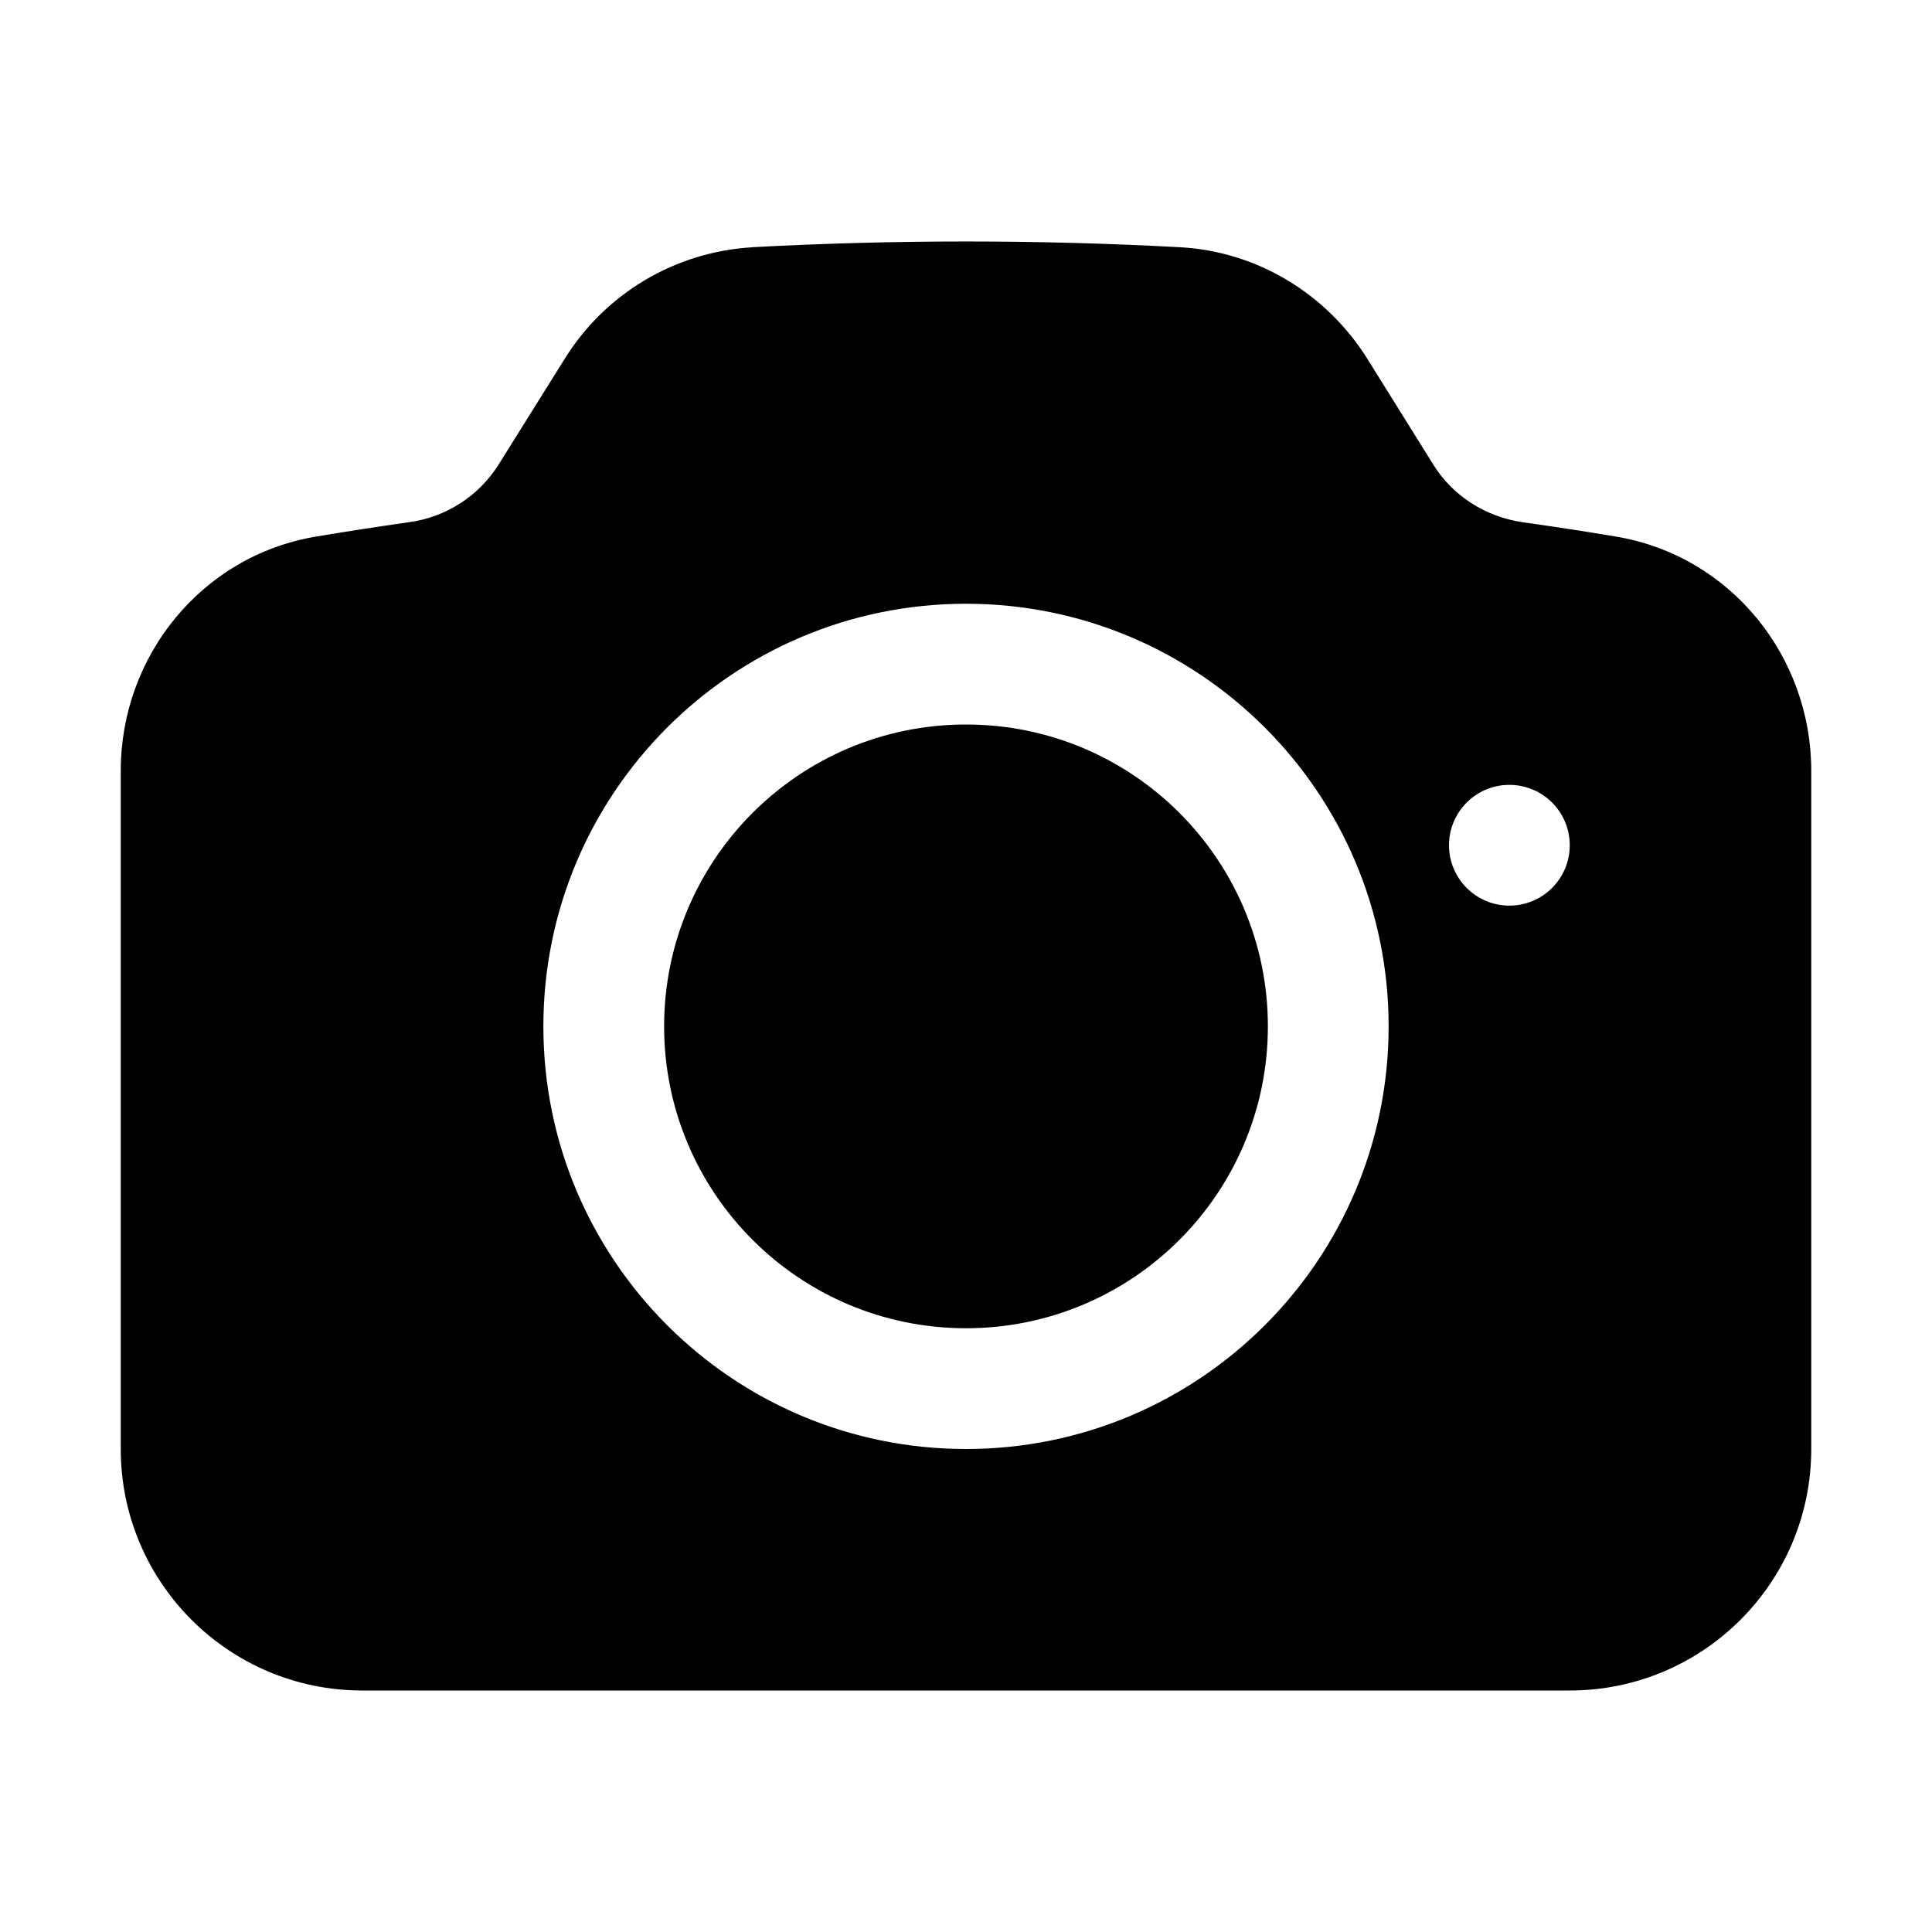
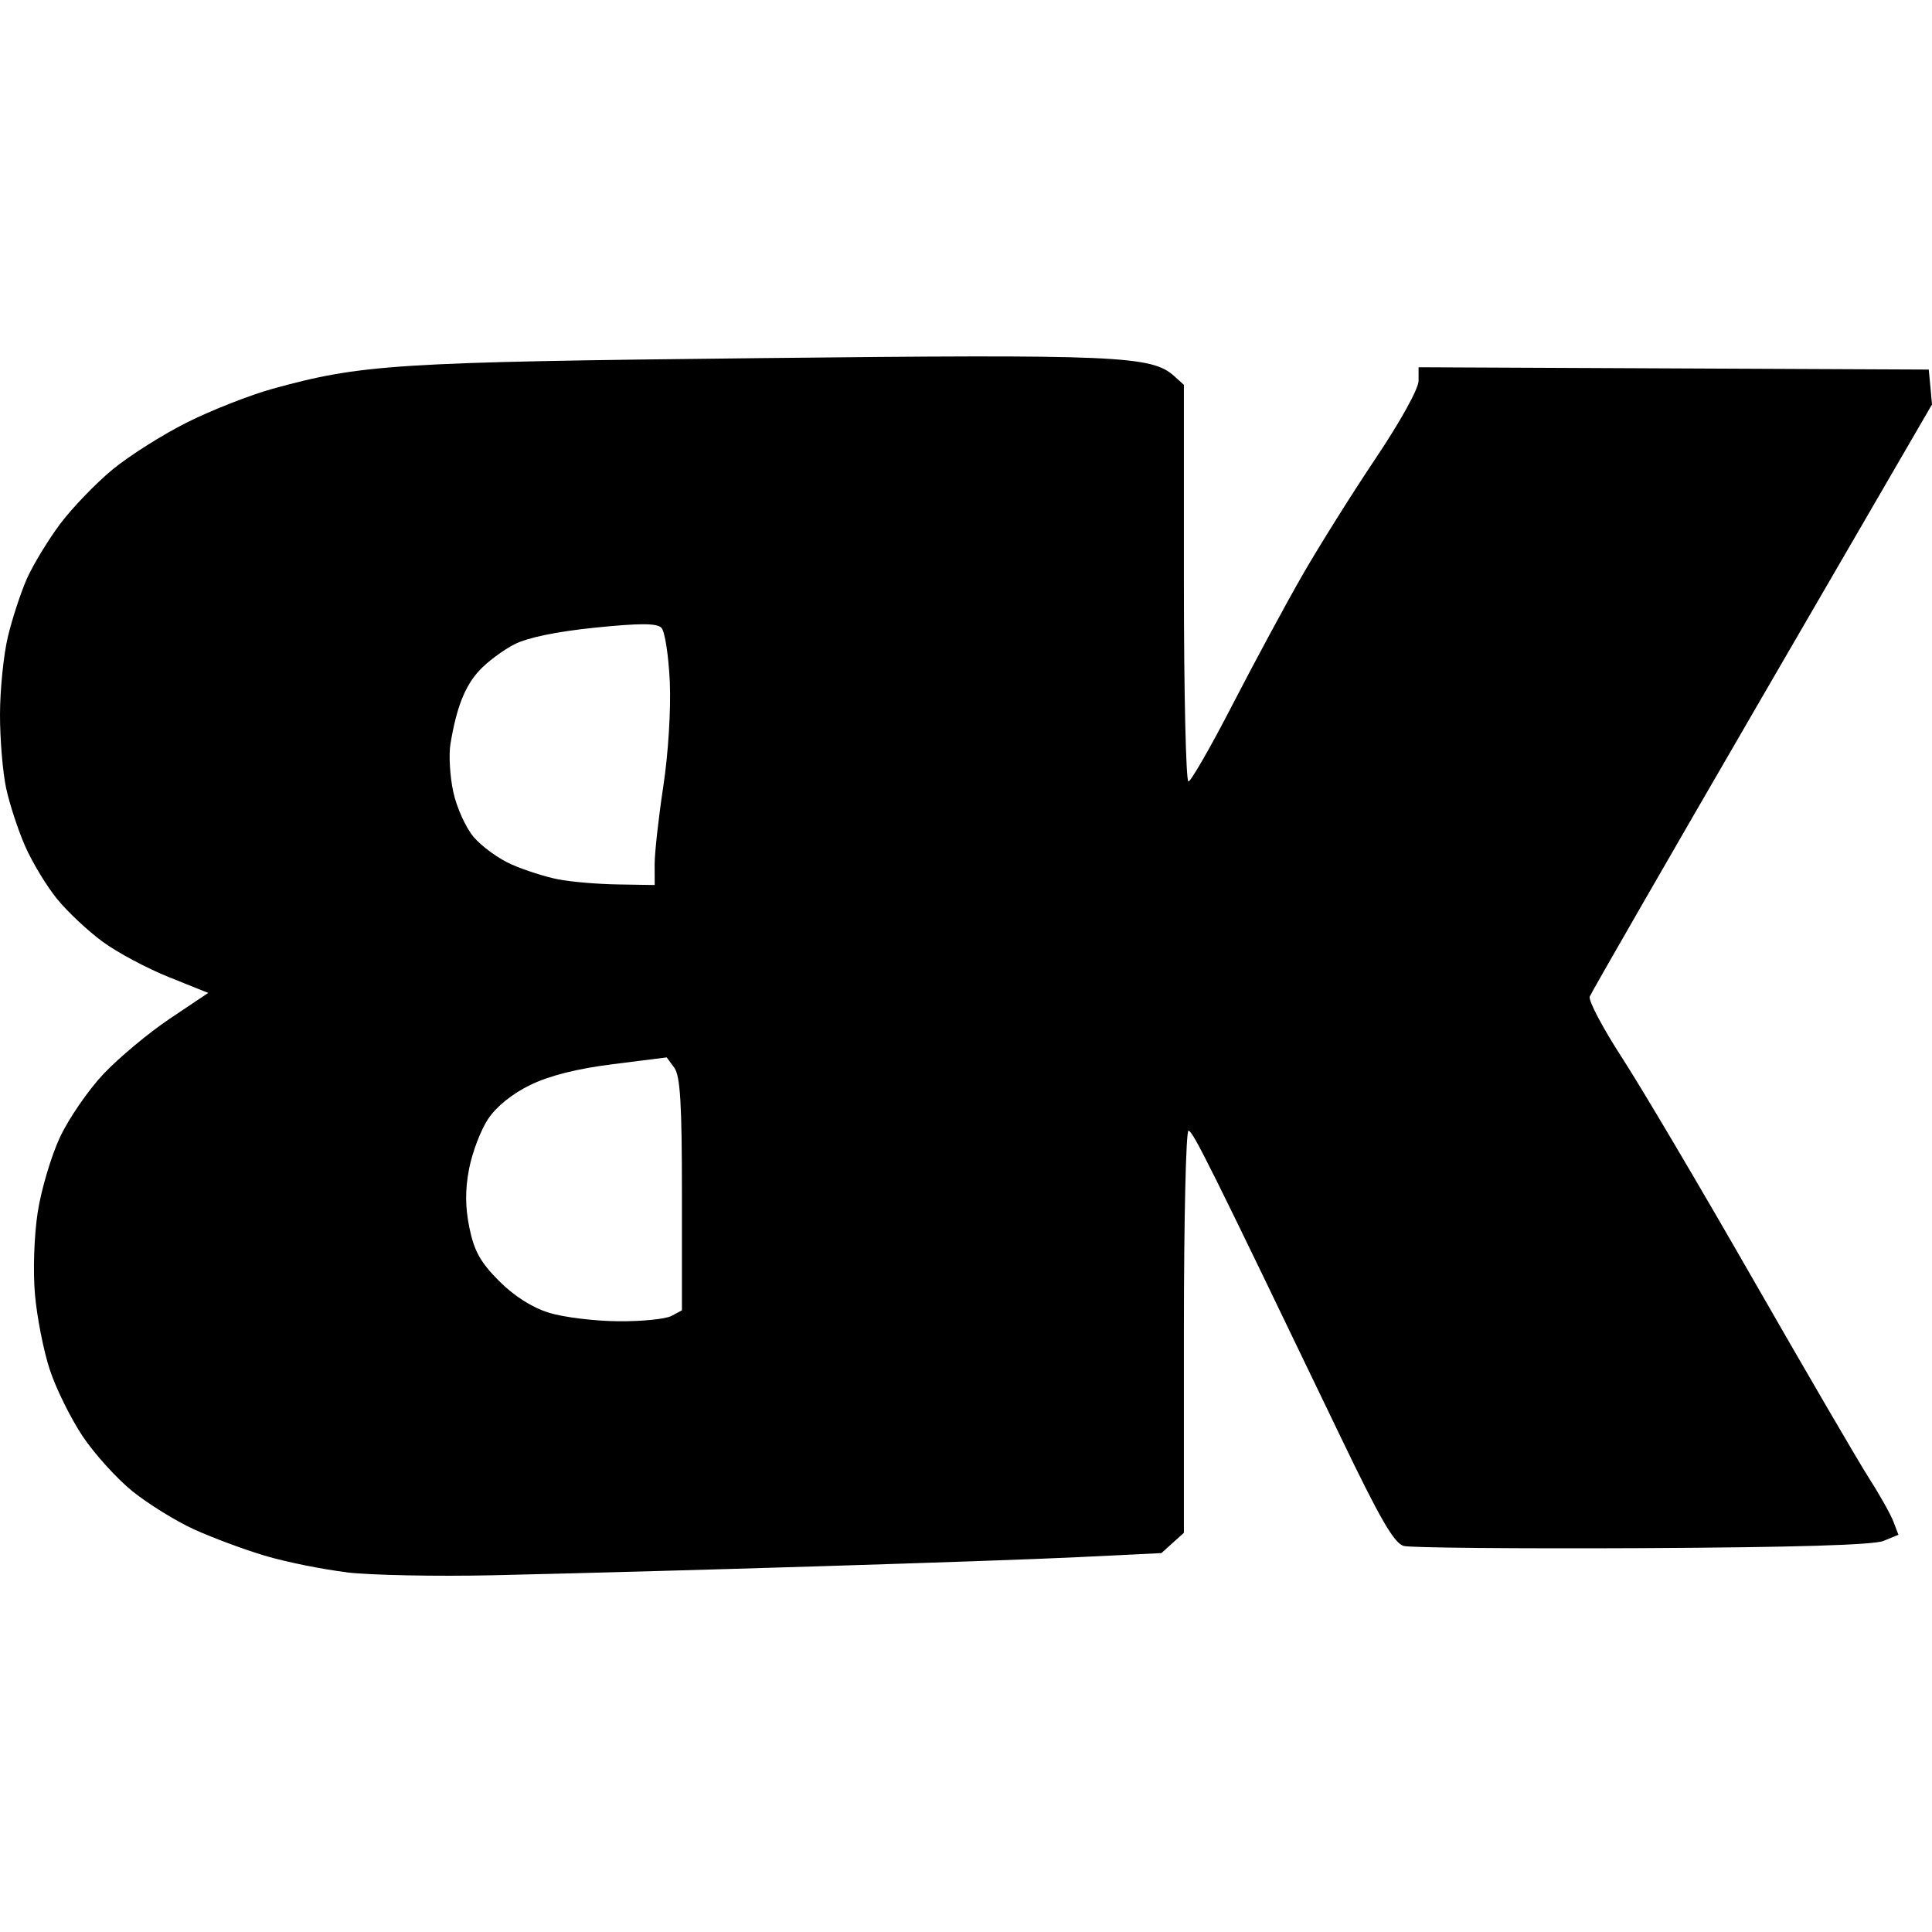
- <svg xmlns="http://www.w3.org/2000/svg" version="1.1" width="24" height="24">
-   <svg viewBox="0 0 24 24" fill="currentColor" class="w-6 h-6">
-     <path d="M12 9a3.75 3.75 0 100 7.5A3.75 3.75 0 0012 9z" />
-     <path fill-rule="evenodd" d="M9.344 3.071a49.52 49.52 0 015.312 0c.967.052 1.83.585 2.332 1.39l.821 1.317c.24.383.645.643 1.11.71.386.054.77.113 1.152.177 1.432.239 2.429 1.493 2.429 2.909V18a3 3 0 01-3 3h-15a3 3 0 01-3-3V9.574c0-1.416.997-2.67 2.429-2.909.382-.064.766-.123 1.151-.178a1.56 1.56 0 001.11-.71l.822-1.315a2.942 2.942 0 012.332-1.39zM6.75 12.75a5.25 5.25 0 1110.5 0 5.25 5.25 0 01-10.5 0zm12-1.5a.75.75 0 100-1.5.75.75 0 000 1.5z" clip-rule="evenodd" />
-   </svg>
+ <svg xmlns="http://www.w3.org/2000/svg" width="32" height="32" viewBox="0 0 32 32" version="1.1" id="svg1" xml:space="preserve">
+   <defs id="defs1" />
+   <g id="layer1">
+     <path style="fill:#000000;stroke-width:0.471" d="M 5.737,26.041 C 5.339,25.993 4.729,25.87 4.382,25.766 4.034,25.662 3.505,25.464 3.207,25.328 2.909,25.191 2.453,24.909 2.195,24.701 1.937,24.493 1.564,24.081 1.367,23.786 1.17,23.49 0.925,22.994 0.823,22.682 0.721,22.371 0.611,21.811 0.579,21.438 0.545,21.053 0.565,20.468 0.624,20.083 0.681,19.71 0.847,19.15 0.992,18.839 1.137,18.528 1.463,18.054 1.716,17.786 1.97,17.518 2.463,17.107 2.813,16.872 L 3.449,16.446 2.792,16.182 C 2.431,16.037 1.939,15.774 1.699,15.597 1.459,15.421 1.121,15.105 0.949,14.894 0.776,14.683 0.538,14.291 0.419,14.021 0.3,13.752 0.157,13.315 0.101,13.052 0.045,12.789 -7.257708e-4,12.24 8.797164e-6,11.832 7.6176391e-4,11.425 0.059,10.847 0.13,10.549 0.201,10.251 0.343,9.817 0.445,9.586 0.548,9.354 0.795,8.948 0.993,8.682 1.192,8.416 1.581,8.011 1.859,7.781 2.137,7.551 2.696,7.197 3.101,6.995 3.507,6.792 4.144,6.542 4.517,6.439 5.99,6.033 6.553,5.997 12.56,5.932 c 5.946,-0.065 6.515,-0.04 6.887,0.296 l 0.162,0.146 V 9.659 c 0,1.806 0.034,3.284 0.075,3.284 0.041,0 0.374,-0.579 0.739,-1.288 0.366,-0.708 0.887,-1.674 1.159,-2.146 0.272,-0.472 0.813,-1.335 1.204,-1.918 0.412,-0.615 0.71,-1.153 0.71,-1.284 V 6.083 l 4.225,0.019 4.225,0.019 0.028,0.289 L 32,6.699 29.188,11.543 c -1.546,2.664 -2.832,4.898 -2.857,4.963 -0.025,0.065 0.215,0.52 0.534,1.012 0.319,0.491 1.299,2.149 2.178,3.683 0.879,1.534 1.742,3.014 1.918,3.289 0.176,0.274 0.356,0.596 0.401,0.715 l 0.082,0.216 -0.247,0.101 c -0.166,0.068 -1.472,0.107 -3.995,0.12 -2.061,0.01 -3.84,-0.006 -3.951,-0.036 -0.159,-0.043 -0.39,-0.441 -1.051,-1.817 -2.156,-4.482 -2.443,-5.061 -2.515,-5.061 -0.042,0 -0.076,1.498 -0.076,3.33 v 3.33 l -0.186,0.168 -0.186,0.168 -1.373,0.067 c -1.427,0.069 -6.707,0.232 -9.687,0.3 -0.944,0.021 -2.042,-1.35e-4 -2.44,-0.048 z m 5.383,-4.244 0.175,-0.094 v -1.922 c 0,-1.501 -0.028,-1.96 -0.126,-2.095 l -0.126,-0.172 -0.891,0.112 c -0.591,0.074 -1.052,0.19 -1.37,0.345 -0.3,0.146 -0.561,0.357 -0.699,0.565 -0.121,0.183 -0.262,0.555 -0.314,0.826 -0.067,0.351 -0.064,0.635 0.007,0.98 0.079,0.382 0.185,0.57 0.492,0.877 0.252,0.252 0.546,0.438 0.827,0.525 0.24,0.074 0.754,0.137 1.143,0.14 0.388,0.004 0.785,-0.036 0.881,-0.087 z M 10.843,14.315 c 0,-0.19 0.064,-0.77 0.143,-1.288 0.083,-0.544 0.128,-1.276 0.108,-1.734 -0.02,-0.435 -0.082,-0.838 -0.139,-0.895 -0.077,-0.077 -0.354,-0.078 -1.1,-0.002 -0.637,0.065 -1.12,0.165 -1.337,0.277 -0.187,0.096 -0.448,0.291 -0.578,0.432 -0.239,0.258 -0.379,0.612 -0.479,1.216 -0.03,0.179 -0.009,0.536 0.046,0.793 0.055,0.257 0.207,0.594 0.338,0.749 0.131,0.155 0.412,0.36 0.626,0.454 0.214,0.095 0.561,0.206 0.771,0.247 0.21,0.042 0.657,0.08 0.992,0.085 l 0.61,0.01 z" id="path1" />
+   </g>
  <style>@media (prefers-color-scheme: light) { :root { filter: none; } }
@media (prefers-color-scheme: dark) { :root { filter: invert(100%); } }
</style>
</svg>
